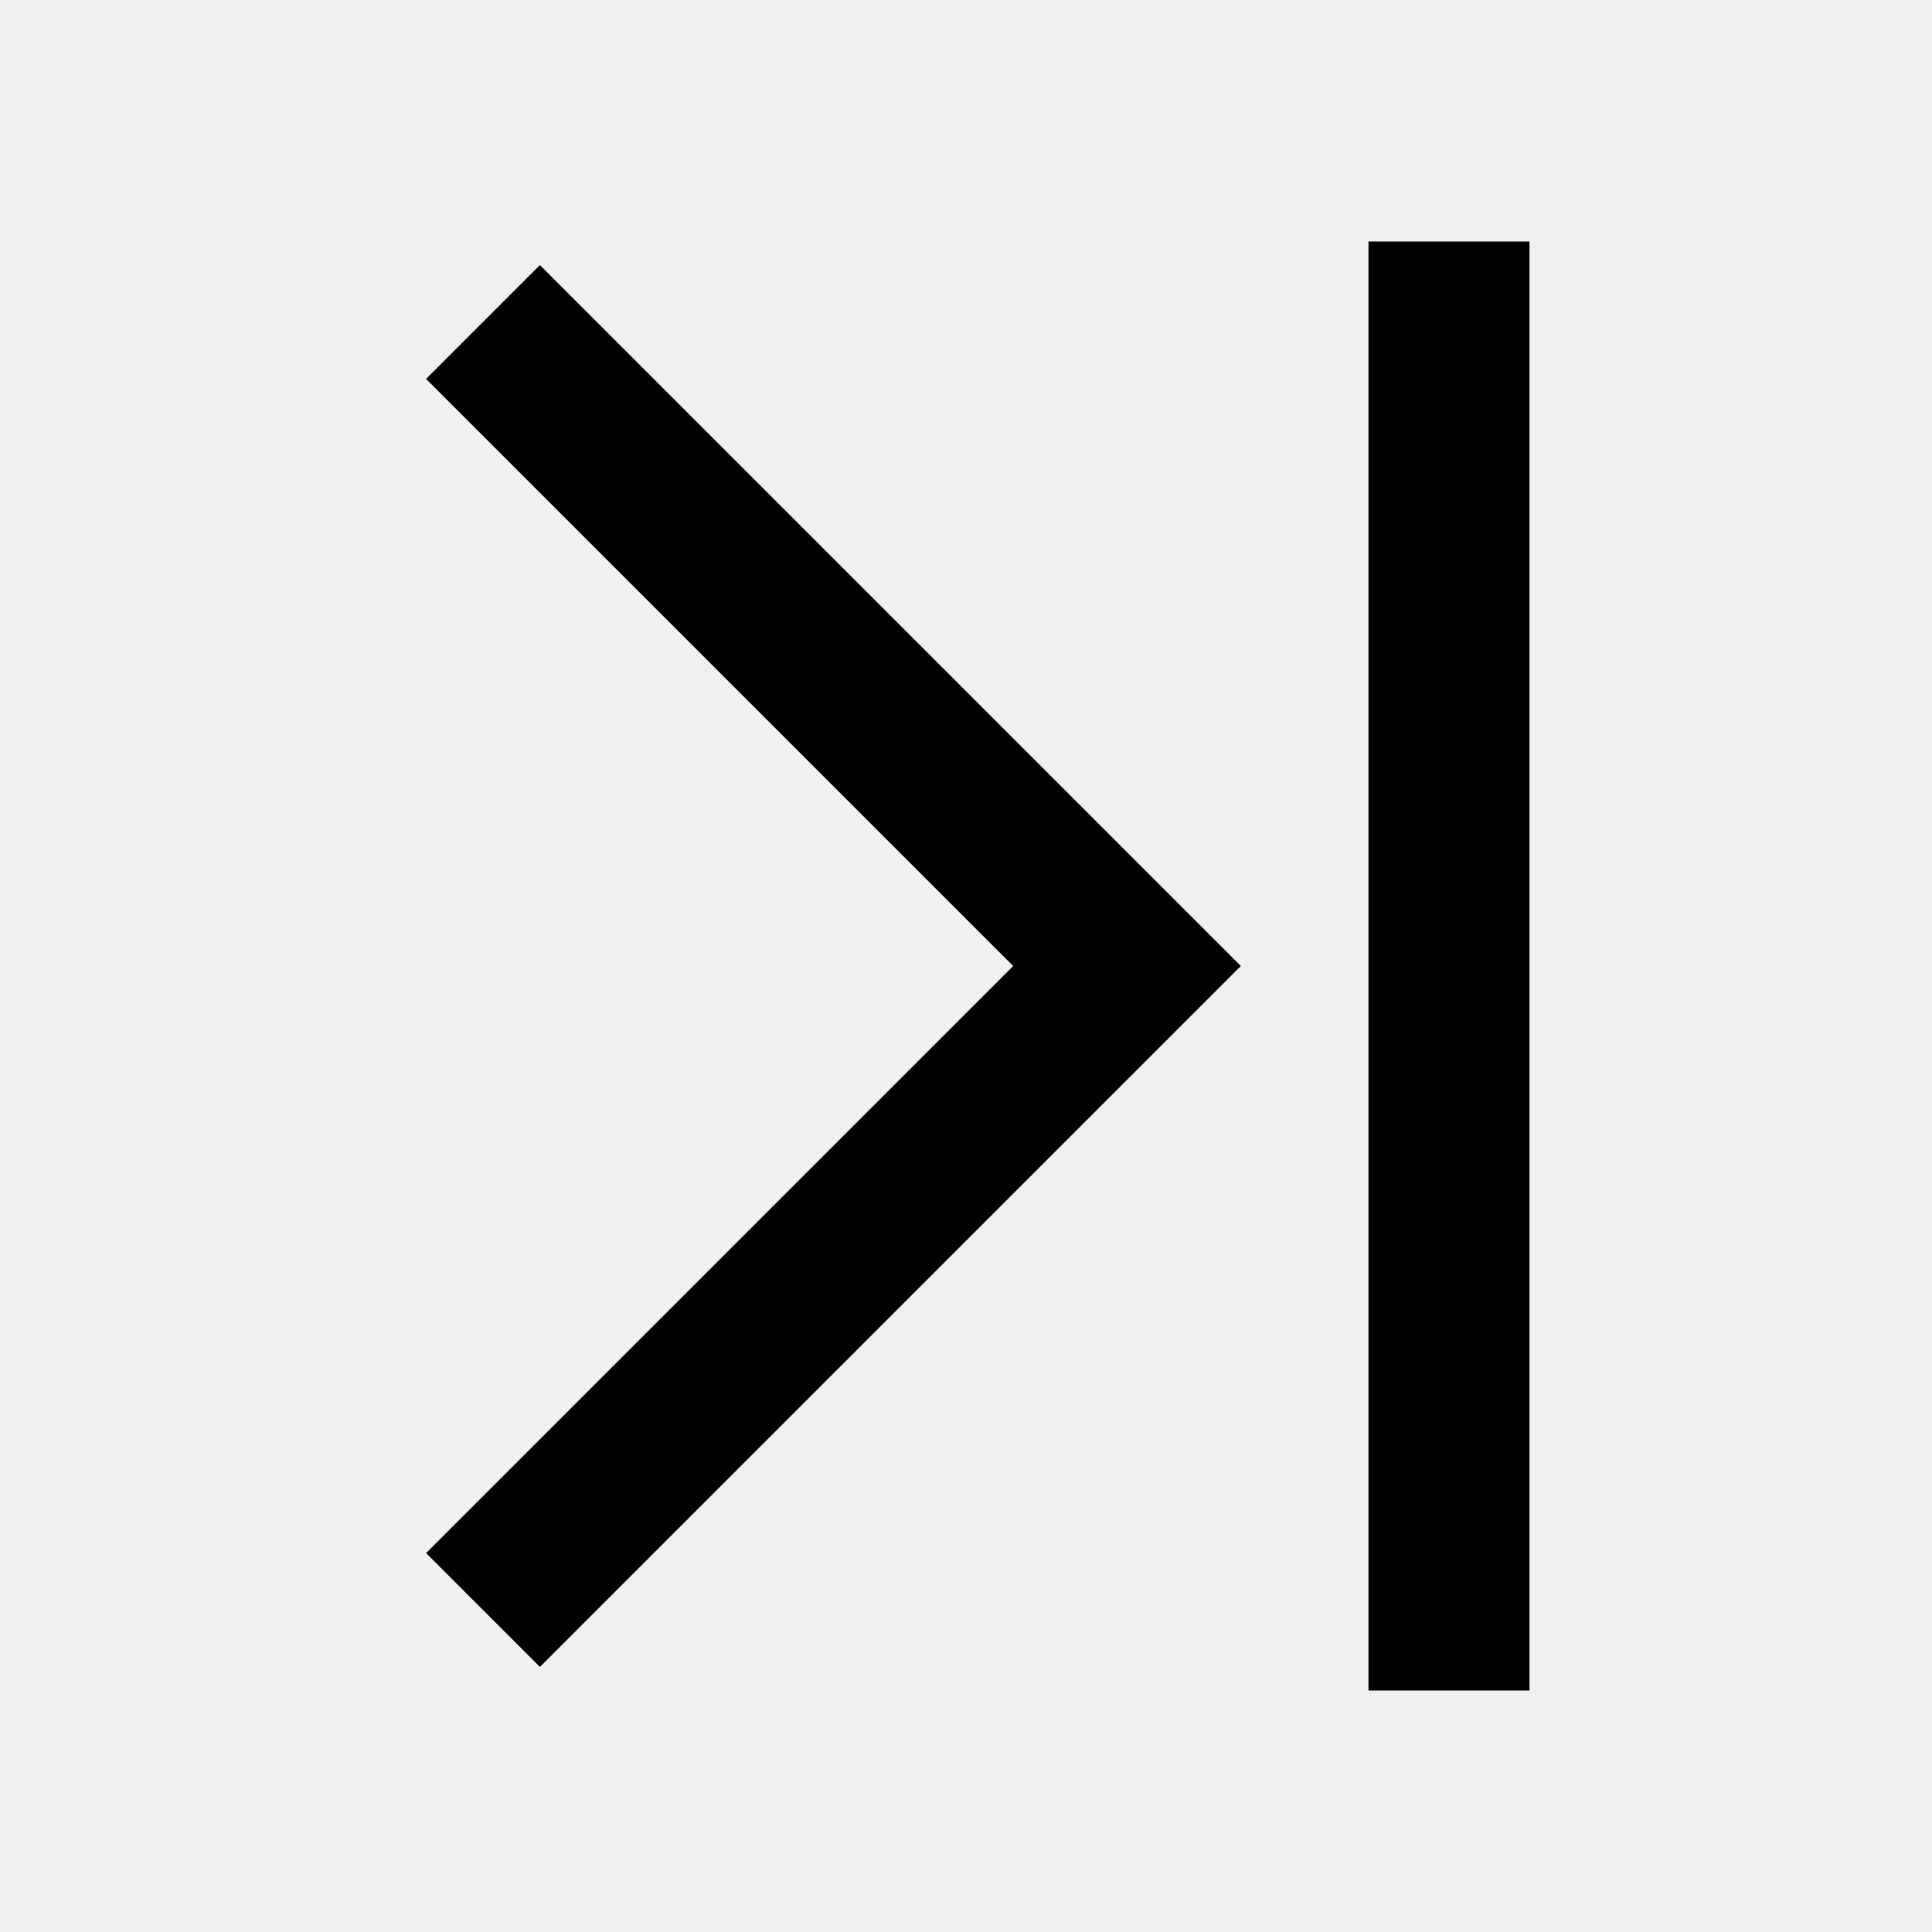
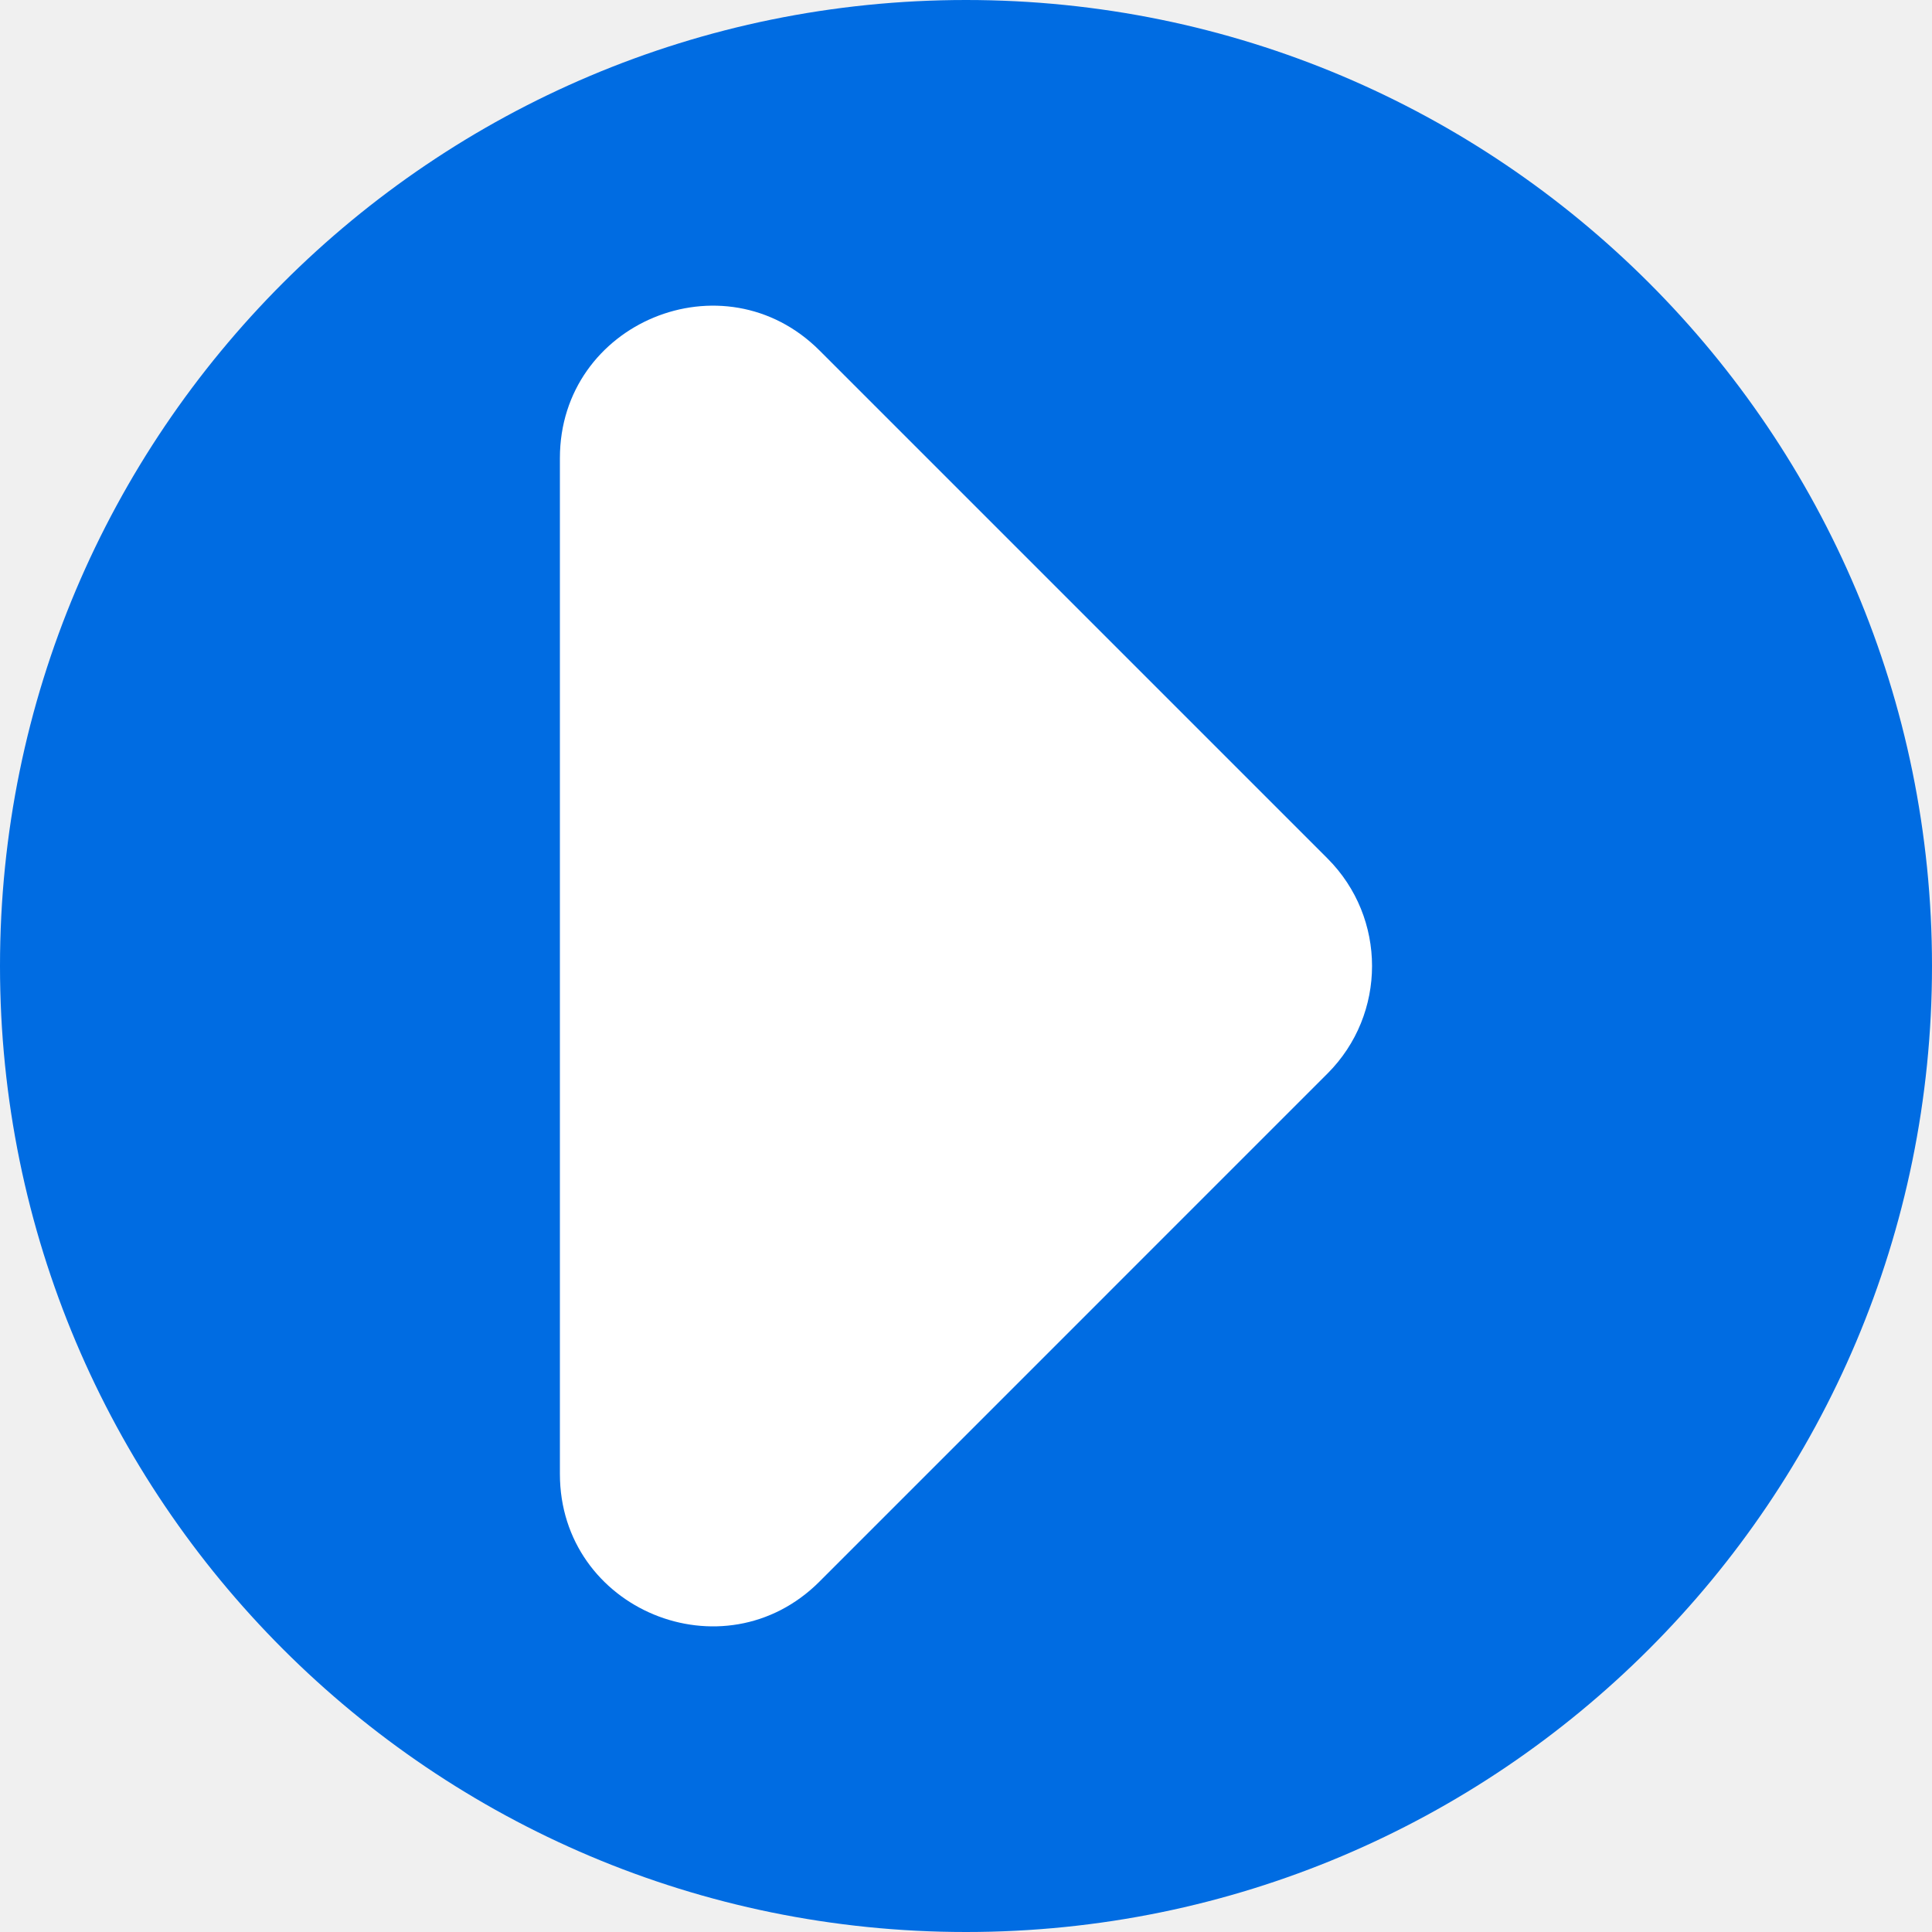
- <svg xmlns="http://www.w3.org/2000/svg" id="Design_here" enable-background="new 0 0 24 24" viewBox="0 0 24 24">
-   <g>
-     <path d="m17 3h2v18h-2z" />
-   </g>
-   <g>
-     <path d="m6.707 20.707-1.414-1.414 7.293-7.293-7.293-7.293 1.414-1.414 8.707 8.707z" />
+ <svg xmlns="http://www.w3.org/2000/svg" id="Layer_2" viewBox="0 0 512 512" data-name="Layer 2">
+   <g id="Icon">
+     <g id="_49" data-name="49">
+       <circle cx="256" cy="256" fill="#006ce2" r="256" />
+       <path d="m217.19 419.11 134.61-134.61c15.74-15.74 15.74-41.26 0-57l-134.61-134.61c-25.39-25.39-68.81-7.41-68.81 28.5v269.23c0 35.91 43.42 53.89 68.81 28.5z" fill="#fff" />
+     </g>
  </g>
</svg>
